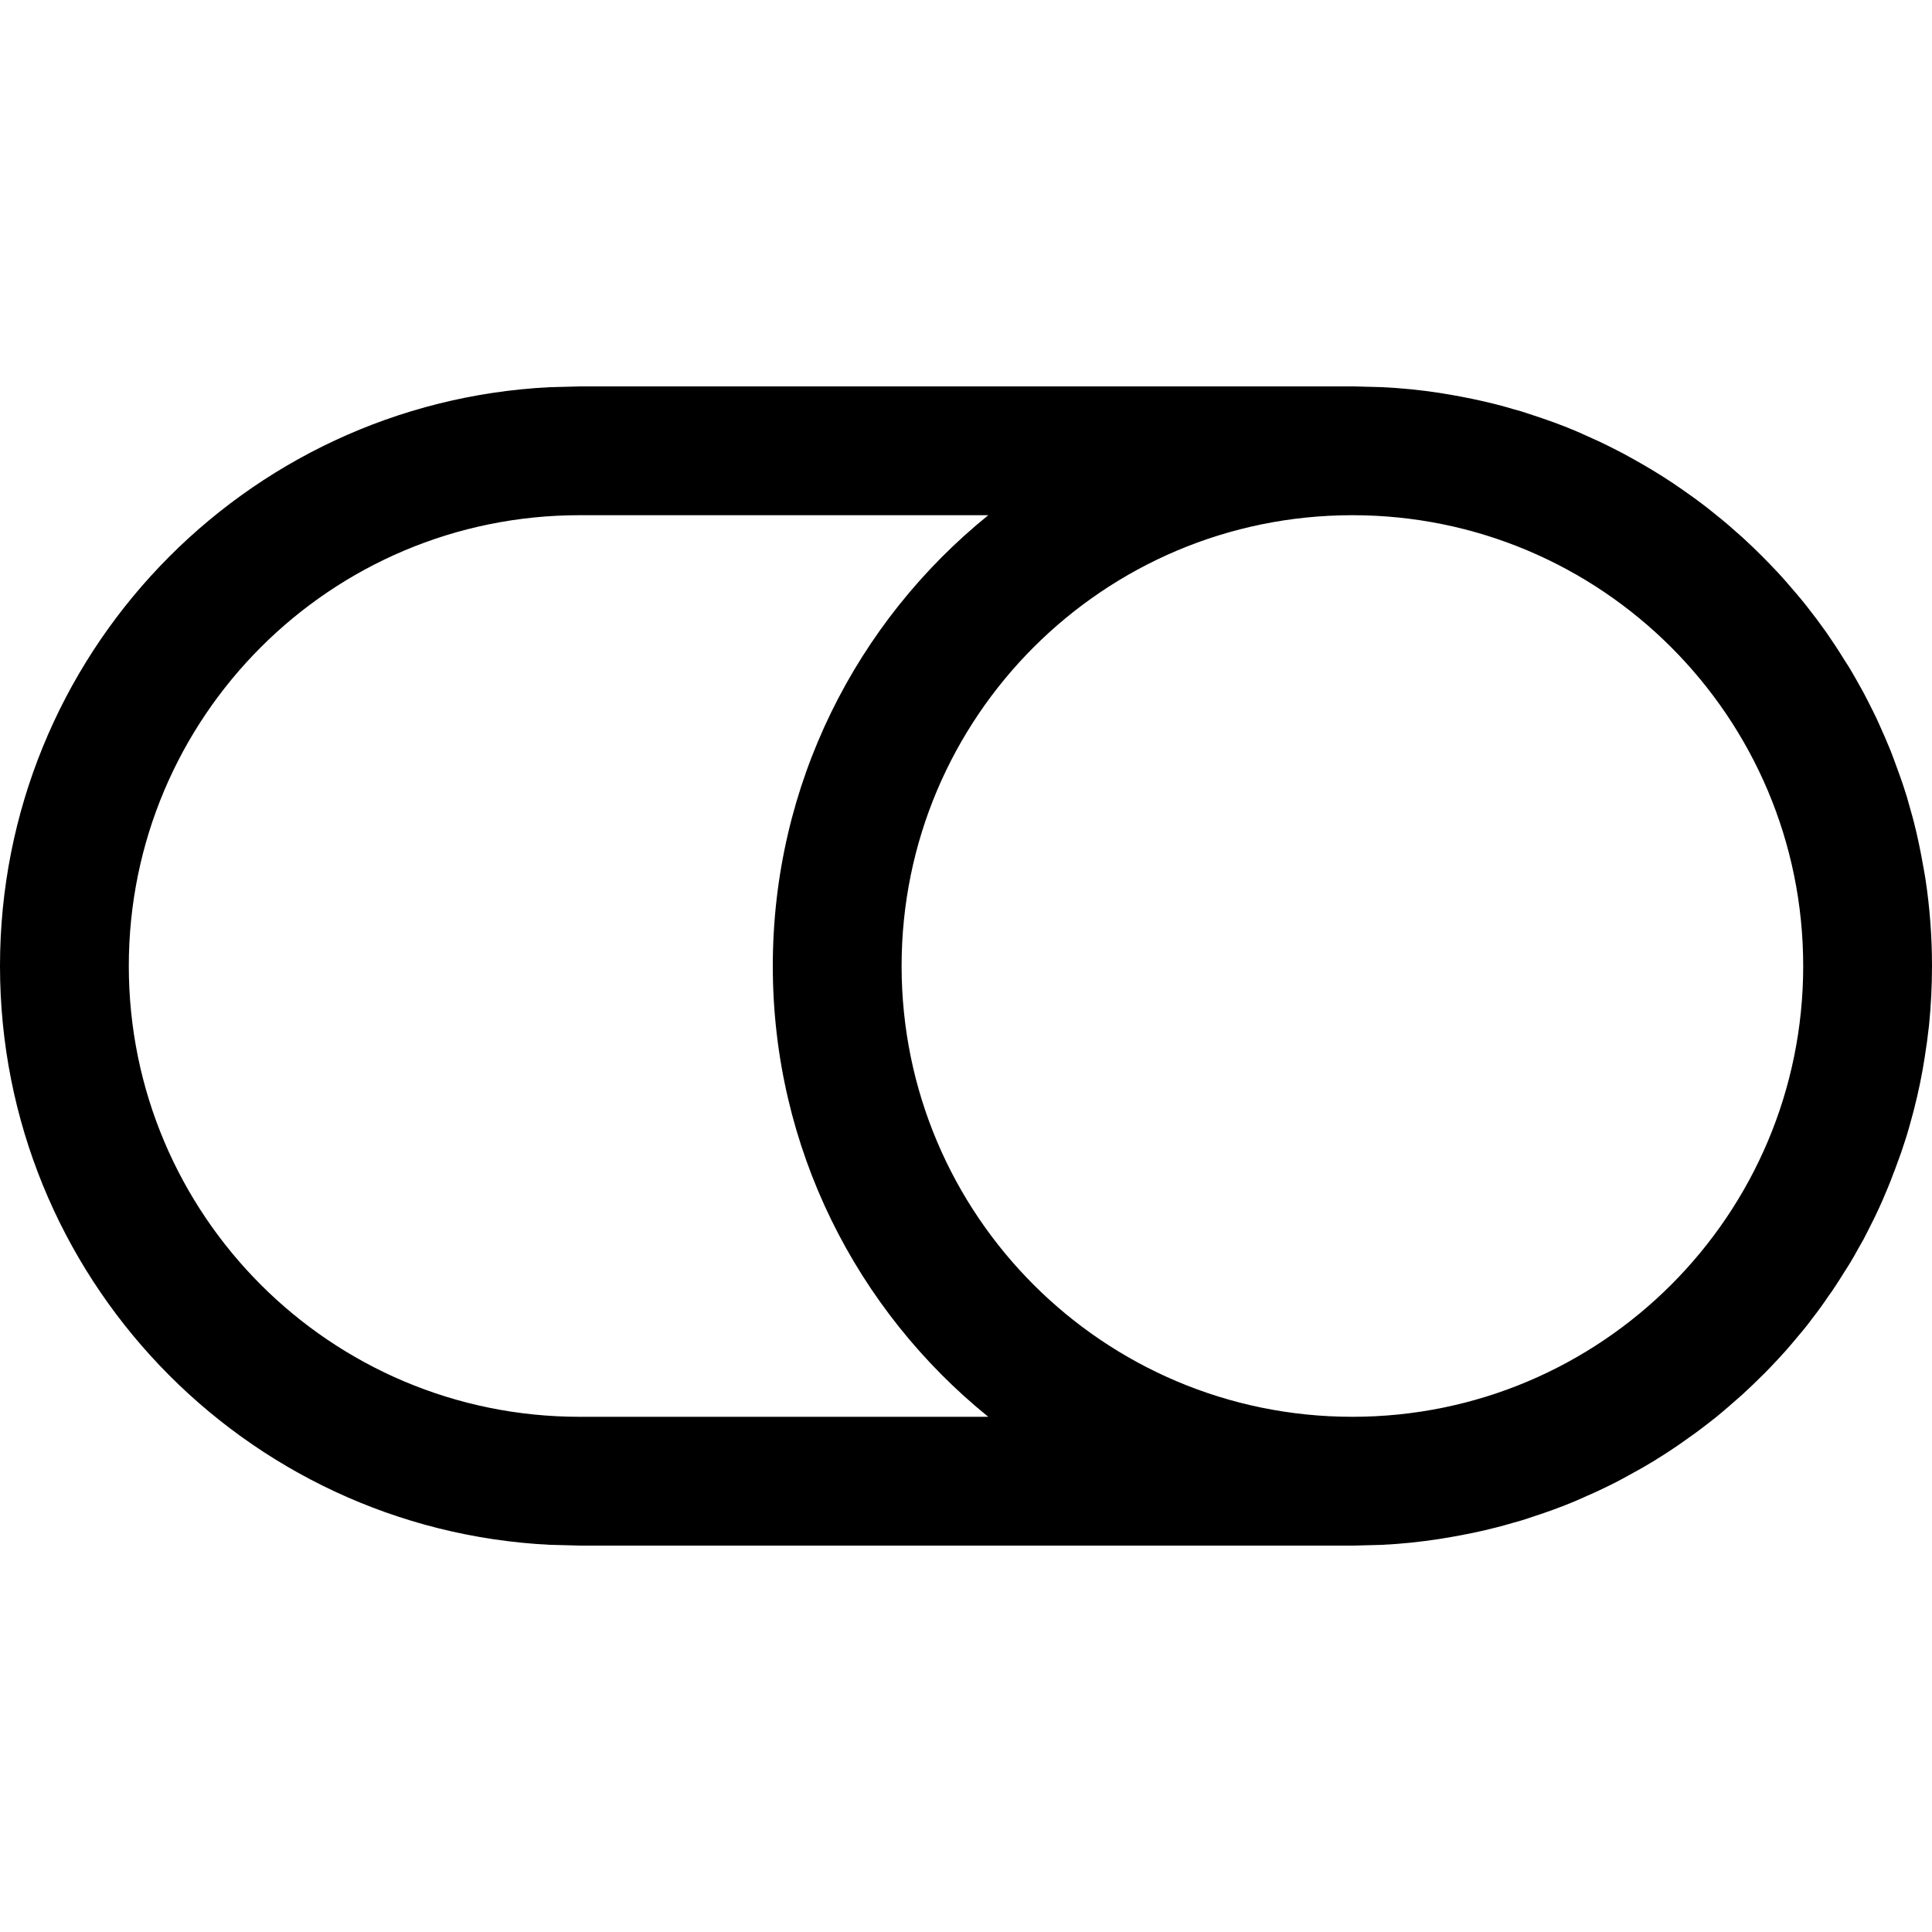
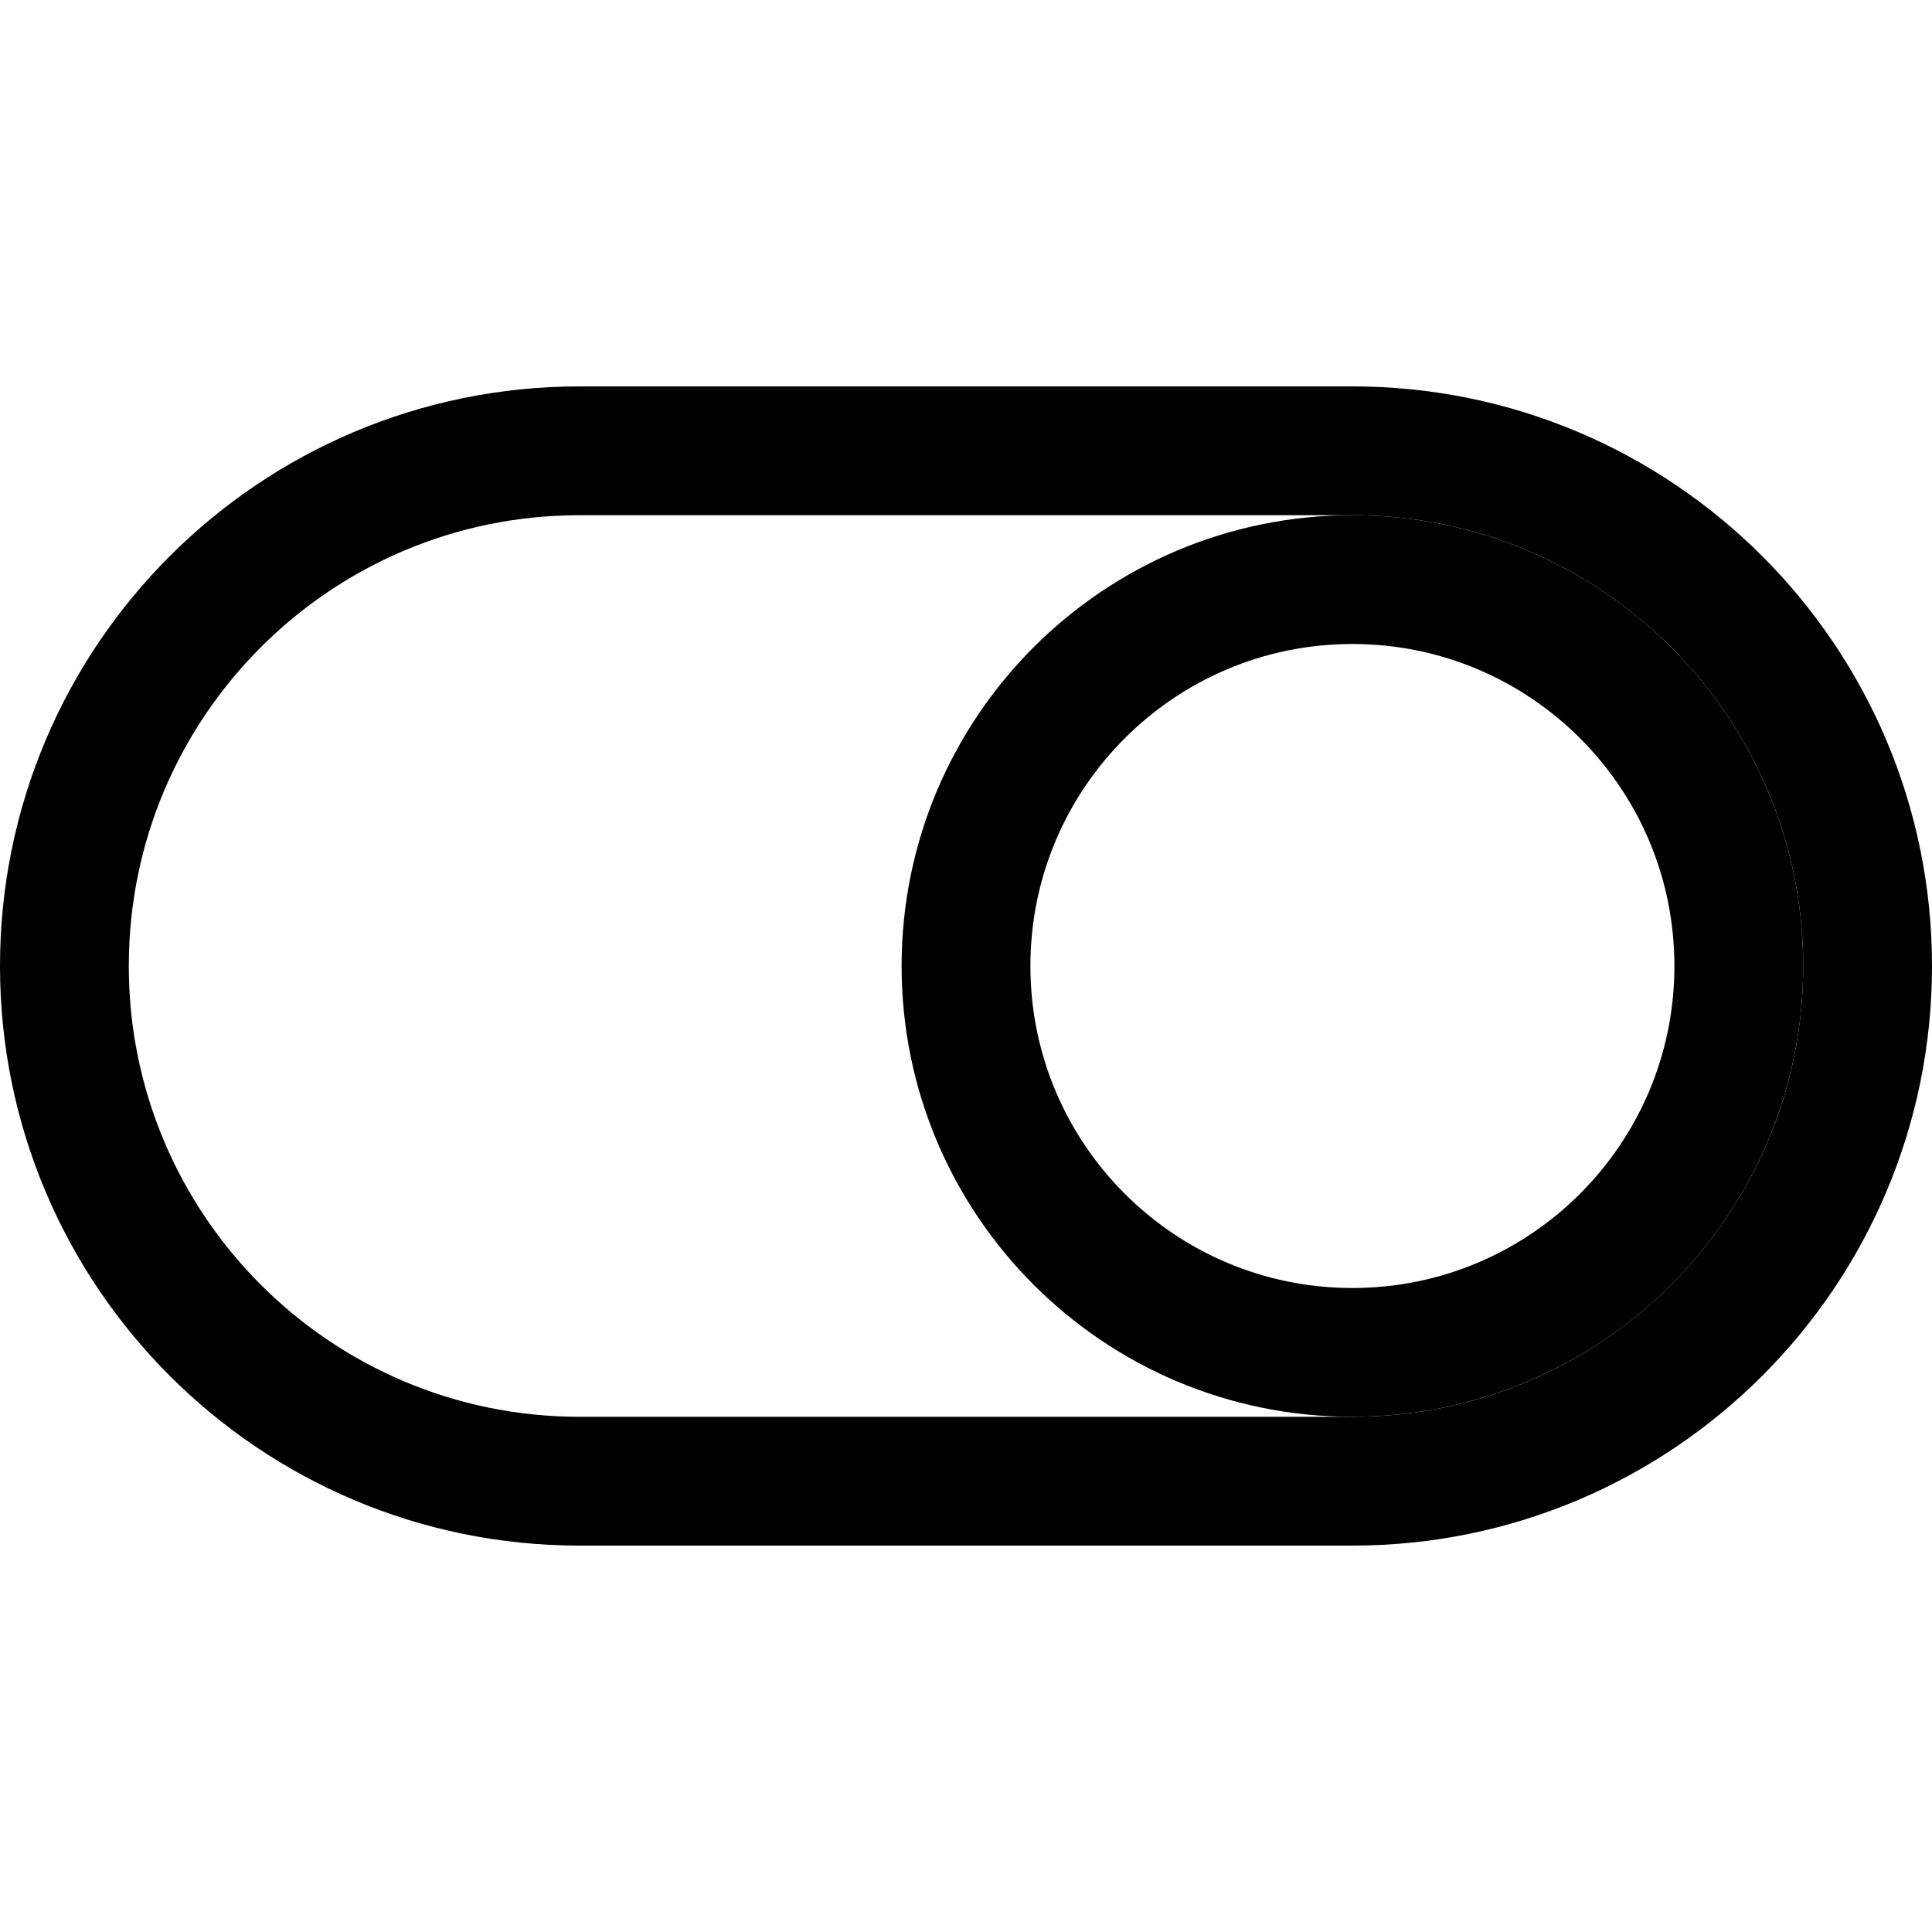
<svg xmlns="http://www.w3.org/2000/svg" width="15" height="15" viewBox="0 0 15 15" fill="none">
-   <path class="switch" fill-rule="evenodd" d="M10.731 3.006C10.881 3.013 11.028 3.028 11.173 3.05C11.201 3.054 11.229 3.06 11.258 3.064C11.373 3.084 11.486 3.107 11.598 3.135L11.625 3.142C11.667 3.152 11.709 3.165 11.751 3.177C11.771 3.183 11.792 3.188 11.812 3.194C11.843 3.204 11.873 3.214 11.903 3.224C12.014 3.26 12.122 3.299 12.229 3.344C12.263 3.358 12.296 3.374 12.33 3.389C12.36 3.402 12.391 3.416 12.421 3.43C12.464 3.45 12.506 3.472 12.548 3.493C12.568 3.504 12.588 3.514 12.608 3.524C12.637 3.54 12.665 3.555 12.693 3.571C12.795 3.628 12.894 3.688 12.99 3.752C13.014 3.768 13.037 3.784 13.06 3.8C13.092 3.822 13.124 3.845 13.156 3.868C13.192 3.894 13.227 3.921 13.262 3.948C13.279 3.962 13.296 3.975 13.313 3.989C13.347 4.016 13.38 4.043 13.413 4.071C13.438 4.093 13.463 4.115 13.488 4.137C13.513 4.158 13.537 4.18 13.56 4.202C13.594 4.233 13.627 4.265 13.659 4.297C13.674 4.311 13.688 4.325 13.702 4.34C13.737 4.375 13.772 4.412 13.806 4.448C13.822 4.466 13.838 4.483 13.854 4.501C13.884 4.535 13.914 4.57 13.943 4.604C13.961 4.625 13.978 4.645 13.995 4.666C14.021 4.698 14.046 4.73 14.07 4.762C14.092 4.79 14.113 4.818 14.134 4.847C14.149 4.867 14.164 4.888 14.179 4.909C14.202 4.943 14.225 4.977 14.248 5.011C14.272 5.047 14.295 5.084 14.318 5.121C14.333 5.145 14.349 5.168 14.363 5.192C14.379 5.219 14.395 5.246 14.41 5.273C14.43 5.308 14.449 5.342 14.468 5.377C14.488 5.414 14.507 5.452 14.526 5.49C14.54 5.518 14.555 5.547 14.568 5.575C14.583 5.607 14.597 5.639 14.611 5.671C14.628 5.708 14.644 5.745 14.659 5.782C14.666 5.799 14.673 5.815 14.68 5.832C14.697 5.877 14.714 5.922 14.73 5.967C14.745 6.007 14.759 6.047 14.773 6.088C14.783 6.121 14.795 6.153 14.805 6.187C14.814 6.219 14.823 6.251 14.832 6.283C14.842 6.318 14.852 6.353 14.861 6.389C14.889 6.499 14.912 6.612 14.932 6.726C14.938 6.76 14.945 6.795 14.95 6.83C14.983 7.049 15 7.272 15 7.5C15 7.655 14.992 7.809 14.977 7.96C14.968 8.042 14.957 8.124 14.944 8.205C14.923 8.342 14.895 8.478 14.861 8.61C14.853 8.641 14.845 8.672 14.836 8.703C14.826 8.74 14.816 8.776 14.805 8.812C14.8 8.829 14.794 8.846 14.789 8.862C14.771 8.92 14.751 8.976 14.73 9.032C14.72 9.061 14.709 9.089 14.698 9.117C14.685 9.151 14.673 9.184 14.659 9.217C14.646 9.249 14.632 9.282 14.618 9.314C14.602 9.351 14.585 9.388 14.568 9.424C14.555 9.452 14.54 9.481 14.526 9.509C14.507 9.547 14.488 9.585 14.468 9.623C14.456 9.645 14.443 9.667 14.431 9.688C14.409 9.728 14.387 9.768 14.363 9.807C14.349 9.831 14.333 9.854 14.318 9.878C14.295 9.915 14.272 9.952 14.248 9.988C14.231 10.014 14.214 10.039 14.196 10.063C14.176 10.093 14.155 10.123 14.134 10.152C14.113 10.181 14.092 10.209 14.07 10.237C14.046 10.27 14.021 10.302 13.995 10.333C13.978 10.354 13.961 10.374 13.943 10.395C13.915 10.428 13.888 10.461 13.859 10.493C13.842 10.513 13.823 10.531 13.806 10.551C13.773 10.586 13.741 10.621 13.707 10.655C13.691 10.671 13.675 10.687 13.659 10.702C13.627 10.734 13.594 10.766 13.56 10.797C13.537 10.819 13.513 10.841 13.488 10.862C13.464 10.883 13.44 10.904 13.416 10.925C13.386 10.95 13.357 10.976 13.327 11C13.306 11.017 13.284 11.034 13.262 11.051C13.227 11.078 13.192 11.105 13.156 11.131C13.124 11.154 13.092 11.177 13.06 11.199C13.037 11.215 13.014 11.232 12.99 11.247C12.951 11.273 12.912 11.299 12.872 11.323C12.854 11.335 12.836 11.346 12.817 11.357C12.777 11.382 12.735 11.405 12.693 11.428C12.665 11.444 12.637 11.459 12.608 11.475C12.588 11.485 12.568 11.496 12.548 11.507C12.506 11.528 12.464 11.549 12.421 11.569C12.391 11.584 12.361 11.597 12.33 11.61C12.296 11.625 12.263 11.641 12.229 11.655C12.122 11.7 12.014 11.739 11.903 11.775C11.873 11.785 11.843 11.795 11.812 11.805C11.792 11.811 11.771 11.816 11.751 11.822C11.704 11.836 11.657 11.849 11.609 11.861C11.494 11.891 11.377 11.914 11.258 11.935C11.229 11.939 11.201 11.945 11.173 11.949C11.028 11.971 10.881 11.987 10.731 11.994L10.5 12H4.5L4.269 11.994C1.891 11.874 0 9.908 0 7.5C0 5.092 1.891 3.126 4.269 3.006L4.5 3H10.5L10.731 3.006ZM4.5 4C2.567 4 1 5.567 1 7.5C1 9.433 2.567 11 4.5 11H7.673C6.653 10.175 6 8.914 6 7.5C6 6.086 6.653 4.825 7.673 4H4.5ZM10.5 4C8.567 4 7 5.567 7 7.5C7 9.433 8.567 11 10.5 11C12.433 11 14 9.433 14 7.5C14 5.567 12.433 4 10.5 4Z" fill="currentColor" />
+   <rect class="track" x="0.5" y="3.5" width="14" height="8" rx="4" stroke="currentColor" fill="none" />
+   <circle class="knob" cx="10.5" cy="7.5" r="3" stroke="currentColor" fill="none" />
</svg>
